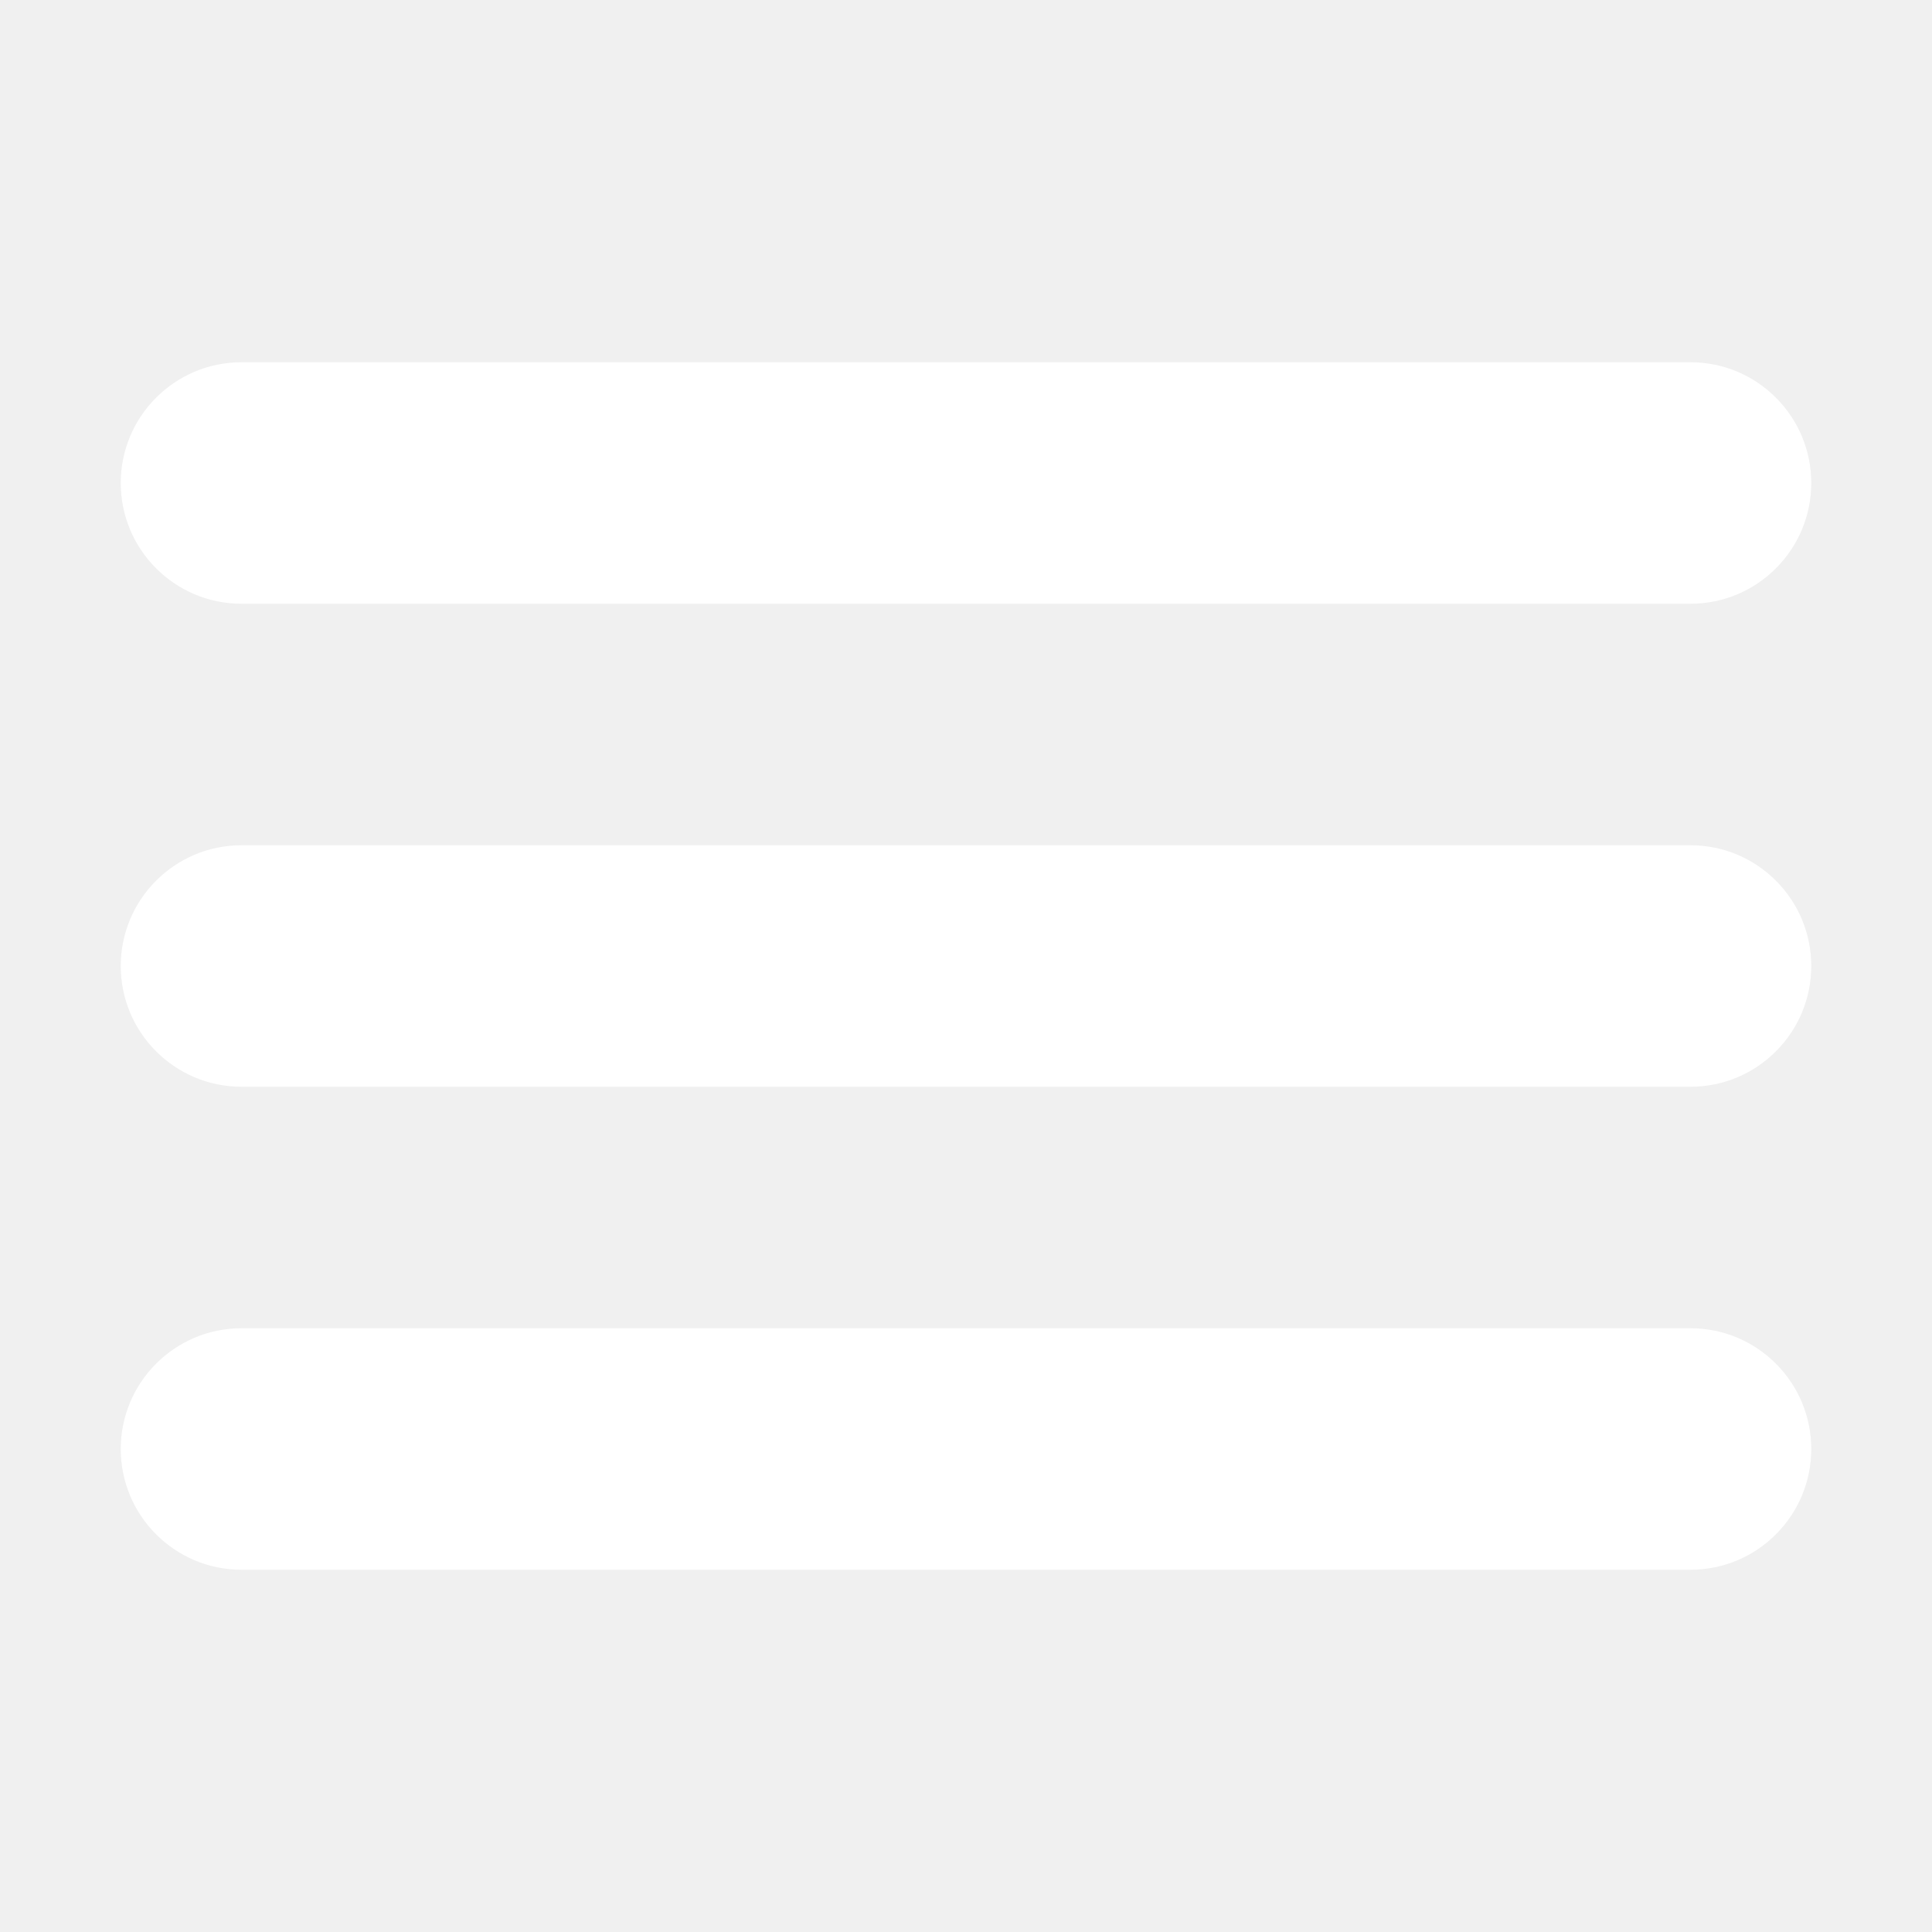
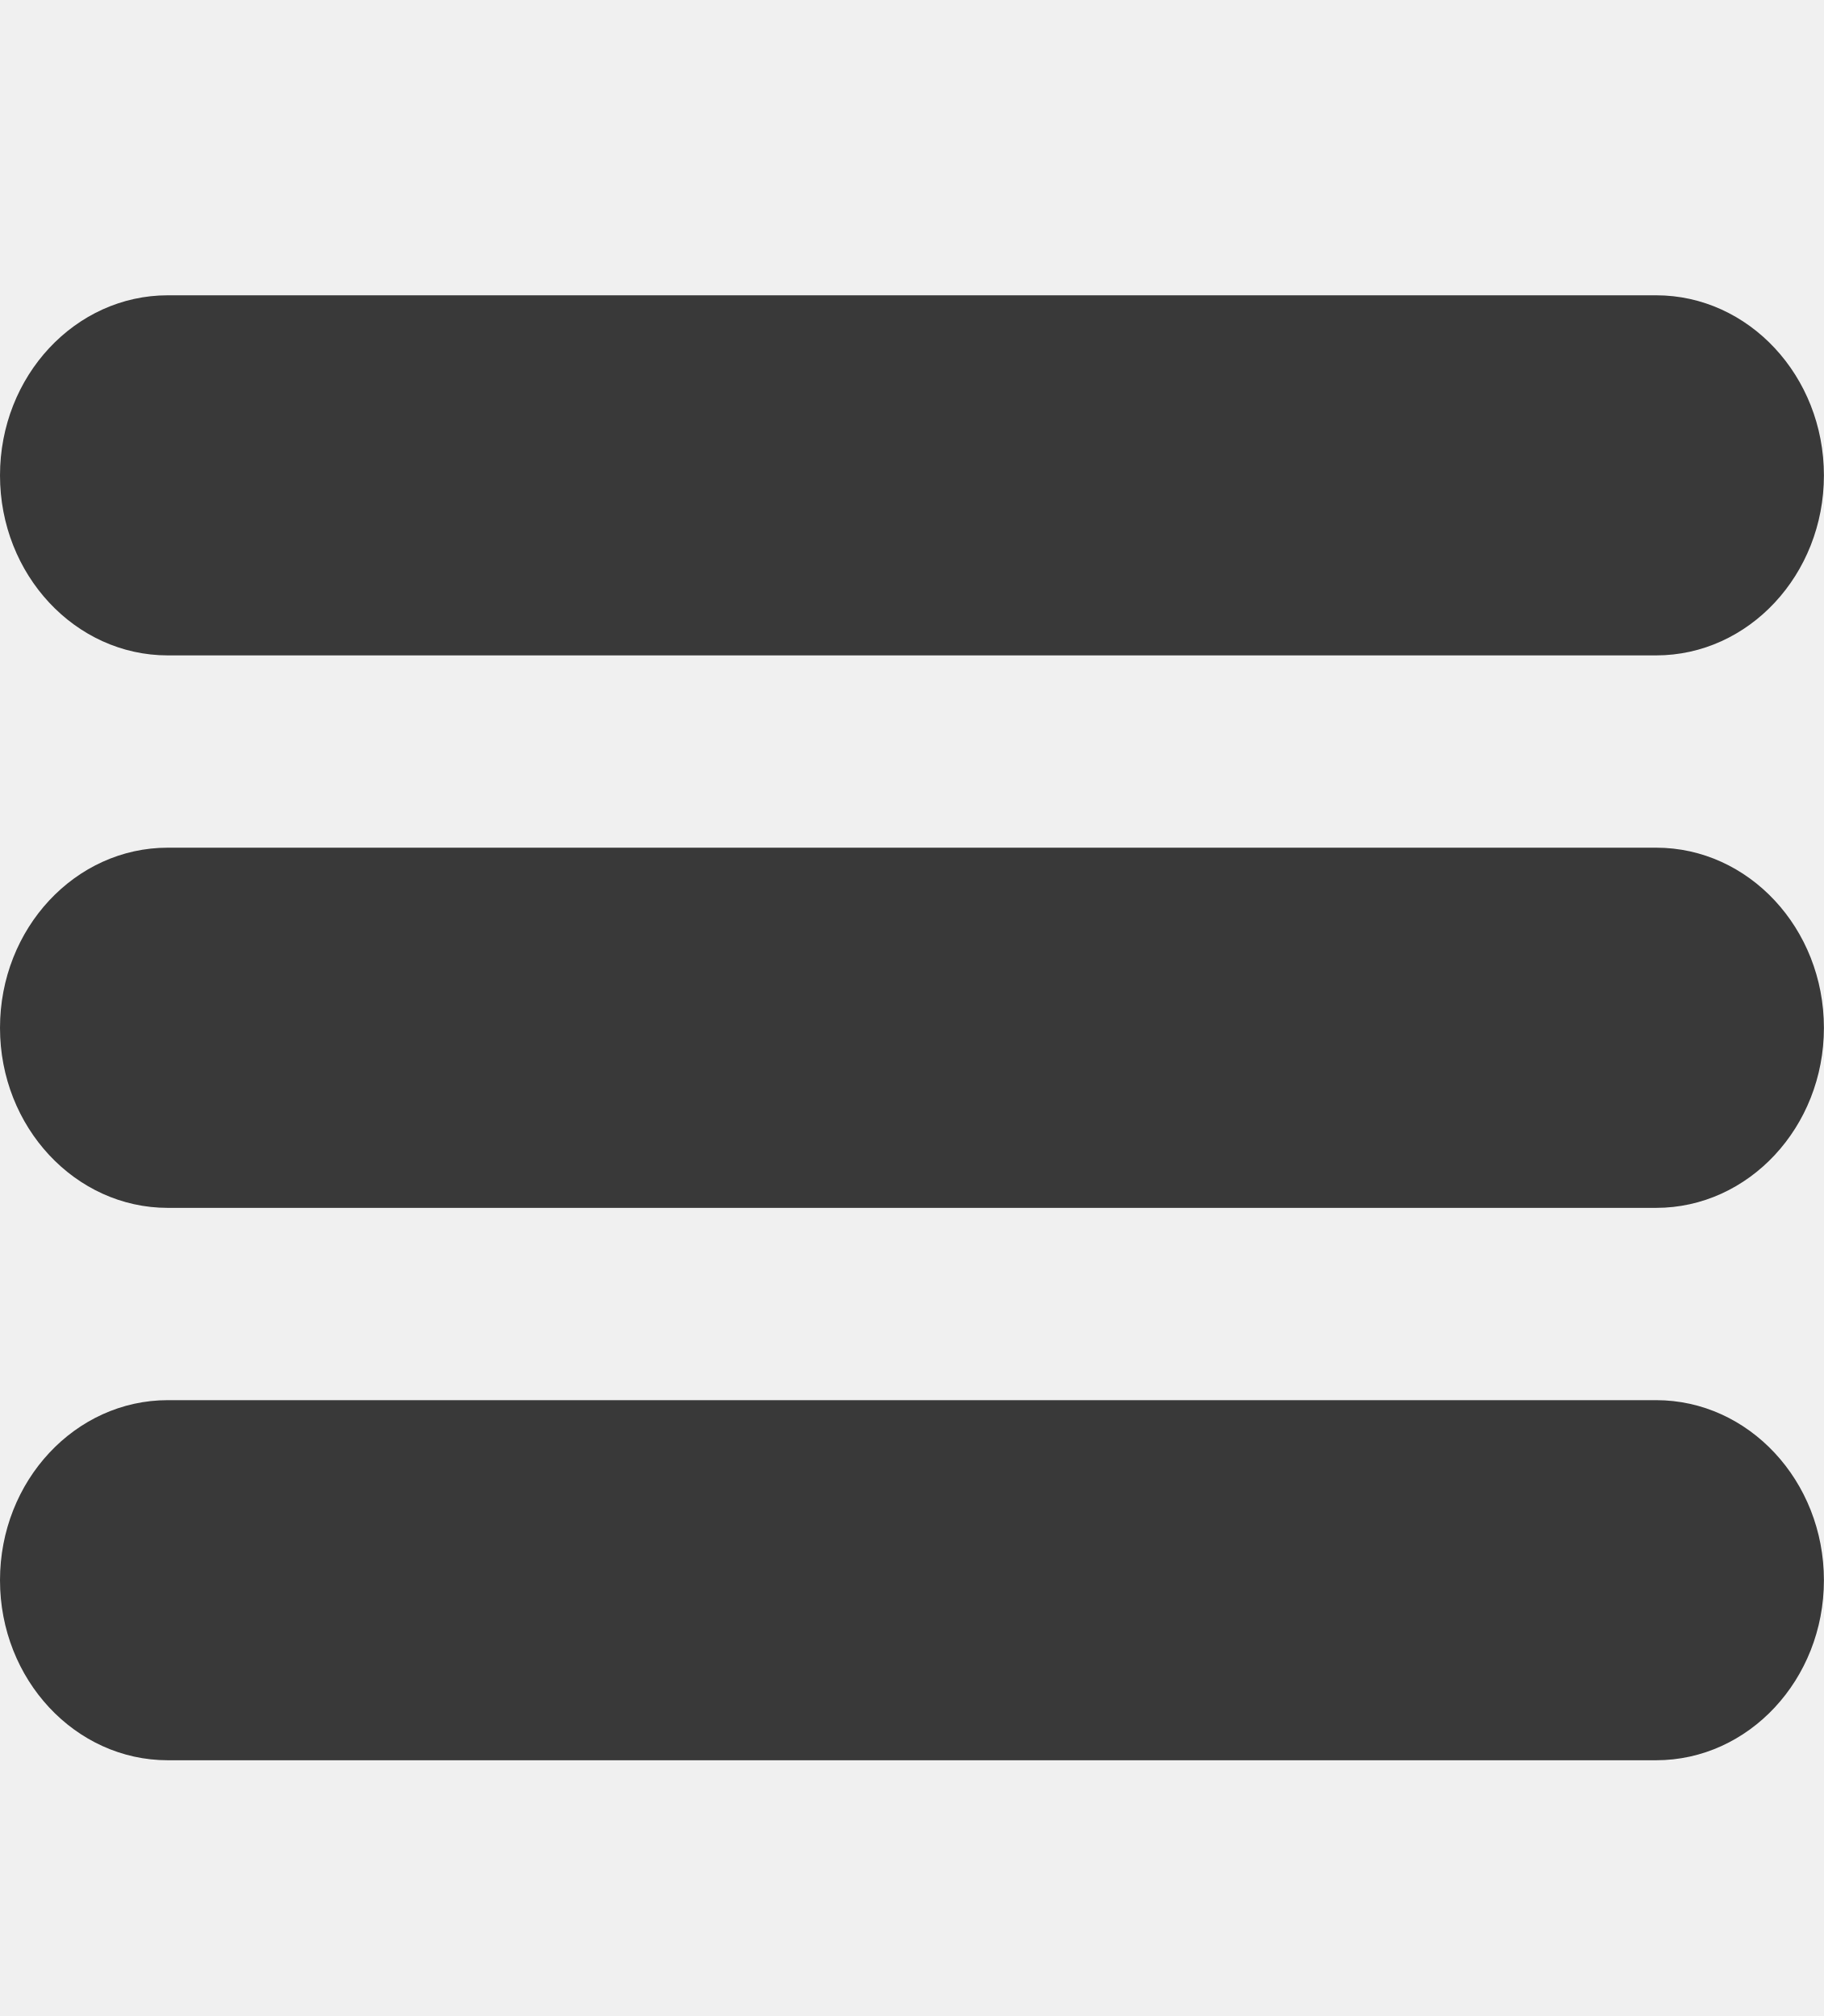
- <svg xmlns="http://www.w3.org/2000/svg" height="32px" id="Layer_1" style="enable-background:new 0 0 32 32;" version="1.1" viewBox="0 0 32 32" width="32px" xml:space="preserve">
-   <path fill="#fff" d="M4,10h24c1.104,0,2-0.896,2-2s-0.896-2-2-2H4C2.896,6,2,6.896,2,8S2.896,10,4,10z M28,14H4c-1.104,0-2,0.896-2,2  s0.896,2,2,2h24c1.104,0,2-0.896,2-2S29.104,14,28,14z M28,22H4c-1.104,0-2,0.896-2,2s0.896,2,2,2h24c1.104,0,2-0.896,2-2  S29.104,22,28,22z" />
+ <svg xmlns="http://www.w3.org/2000/svg" width="19" height="21" viewBox="0 0 19 21" fill="none">
+   <g clip-path="url(#clip0)">
+     <path d="M17.252 3.076H1.748C0.784 3.076 0 3.917 0 4.952C0 5.986 0.784 6.827 1.748 6.827H17.252C18.216 6.827 19 5.986 19 4.952C19 3.917 18.216 3.076 17.252 3.076Z" fill="#393939" />
+     <path d="M17.252 8.83H1.748C0.784 8.83 0 9.671 0 10.707C0 11.74 0.784 12.582 1.748 12.582H17.252C18.216 12.582 19 11.74 19 10.707C19 9.671 18.216 8.83 17.252 8.83Z" fill="#393939" />
+     <path d="M17.252 14.585H1.748C0.784 14.585 0 15.426 0 16.461C0 17.495 0.784 18.336 1.748 18.336H17.252C18.216 18.336 19 17.495 19 16.461C19 15.426 18.216 14.585 17.252 14.585Z" fill="#393939" />
+   </g>
+   <defs>
+     <clipPath id="clip0">
+       <rect width="19" height="20.374" fill="white" transform="translate(0 0.51886)" />
+     </clipPath>
+   </defs>
</svg>
